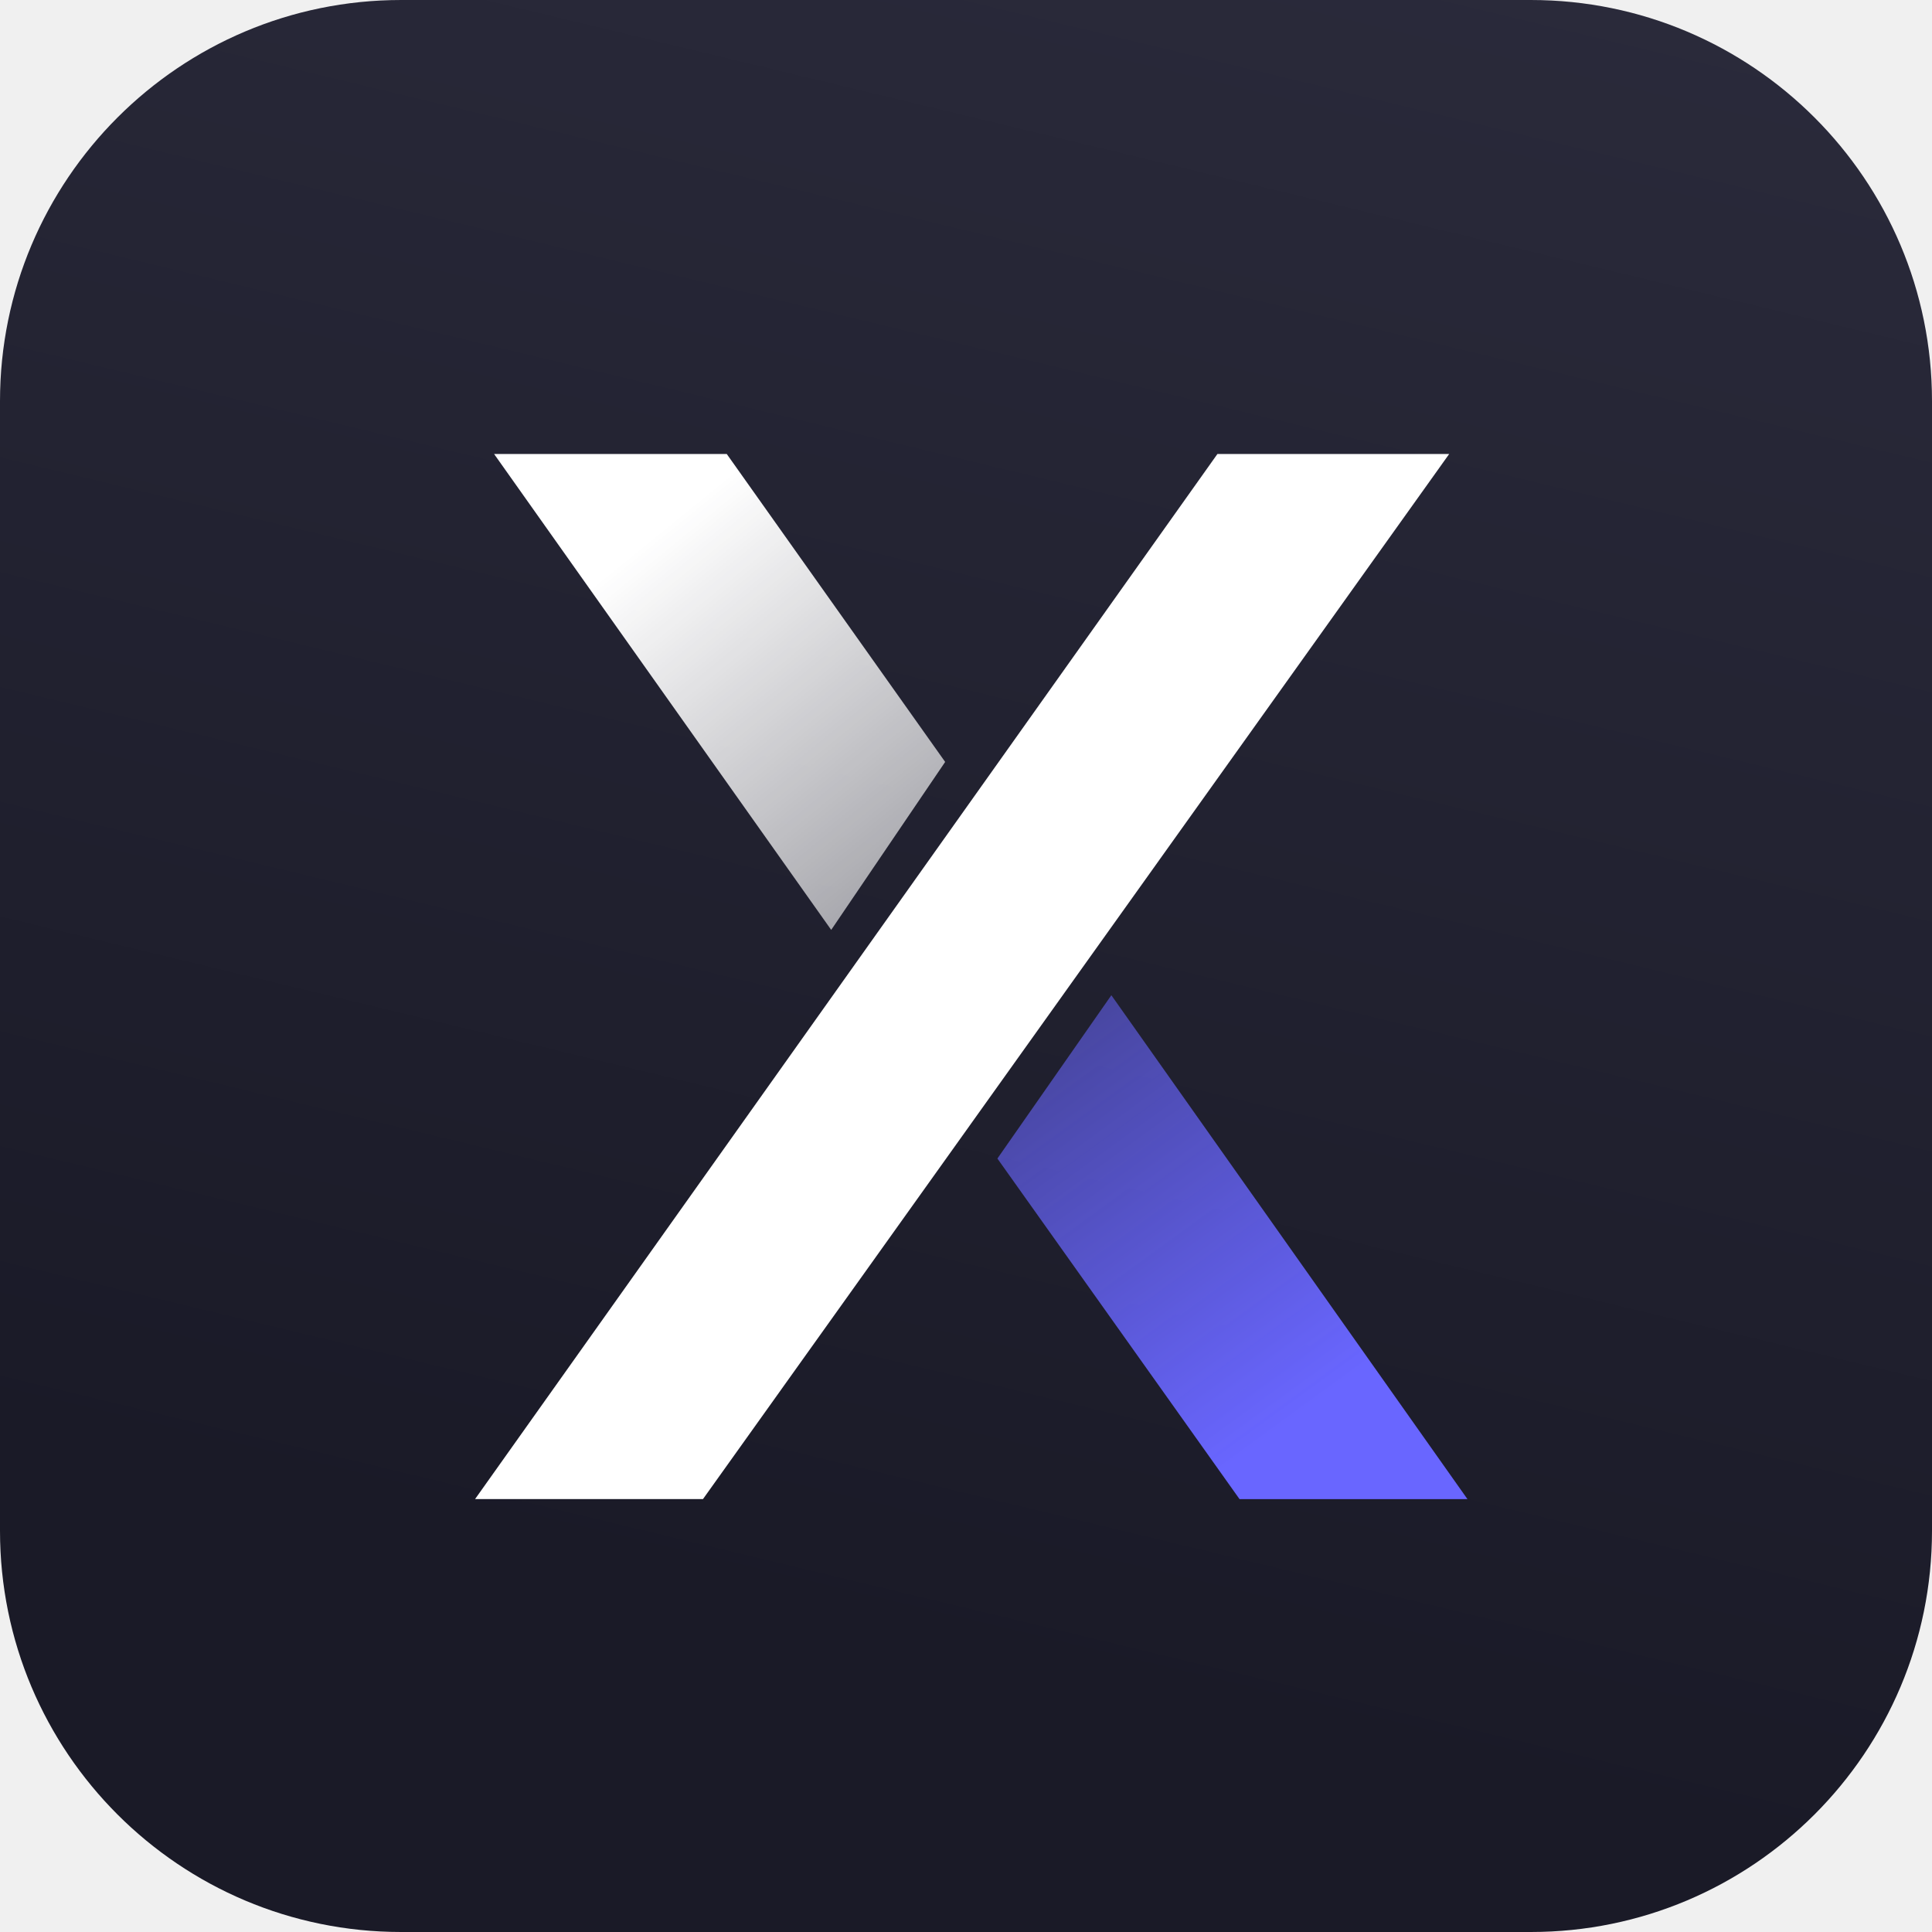
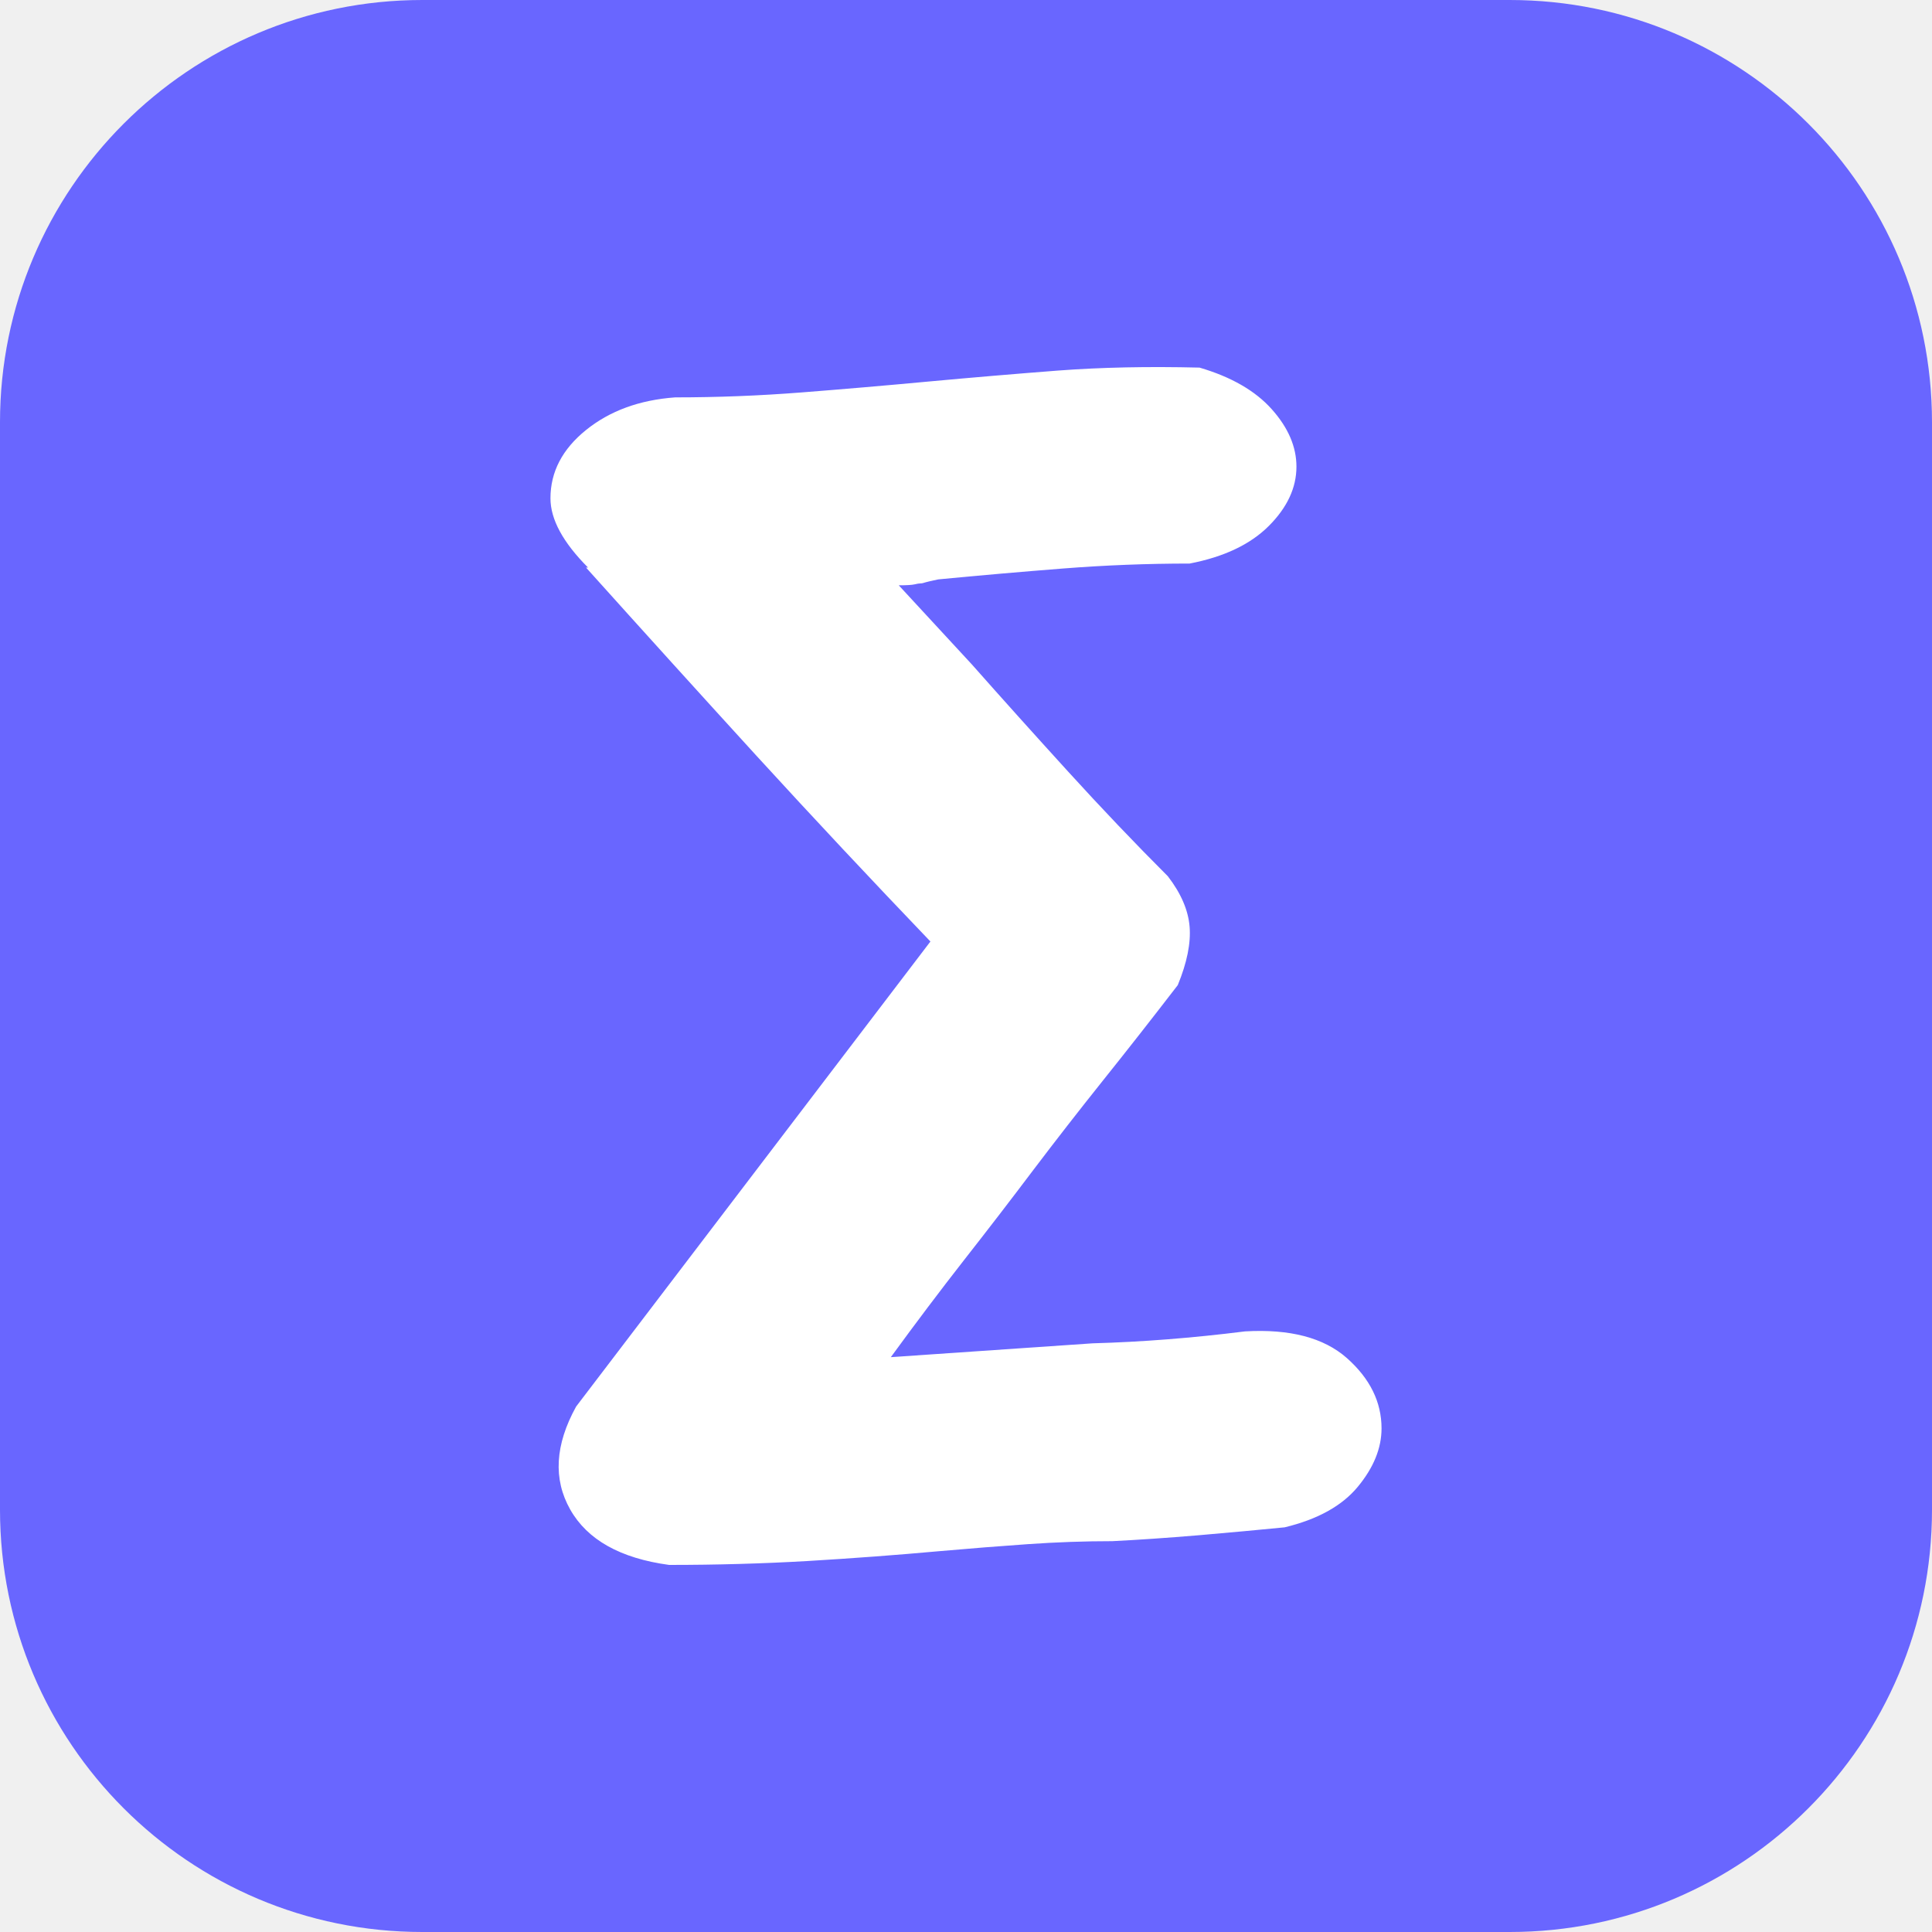
- <svg xmlns="http://www.w3.org/2000/svg" width="183" height="183" viewBox="0 0 183 183" fill="none">
-   <rect width="183" height="183" rx="38" fill="url(#paint0_linear_3381_483)" />
-   <path d="M115.316 43L45 141.992H66.588L137.269 43H115.316Z" fill="white" />
-   <path d="M68.837 43L89.526 72.17L78.732 88.08L46.799 43H68.837Z" fill="url(#paint1_linear_3381_483)" />
-   <path d="M117.411 142L94.474 109.737L105.268 94.268L139 142H117.411Z" fill="url(#paint2_linear_3381_483)" />
-   <defs>
-     <linearGradient id="paint0_linear_3381_483" x1="147.5" y1="-24.5" x2="103" y2="160.5" gradientUnits="userSpaceOnUse">
-       <stop stop-color="#2C2C3D" />
-       <stop offset="1" stop-color="#1A1A27" />
-     </linearGradient>
-     <linearGradient id="paint1_linear_3381_483" x1="63.89" y1="49.188" x2="92.895" y2="84.82" gradientUnits="userSpaceOnUse">
-       <stop stop-color="white" />
-       <stop offset="1" stop-color="white" stop-opacity="0.55" />
-     </linearGradient>
-     <linearGradient id="paint2_linear_3381_483" x1="122.359" y1="134.487" x2="86.787" y2="85.686" gradientUnits="userSpaceOnUse">
-       <stop stop-color="#6966FF" />
-       <stop offset="1" stop-color="#6966FF" stop-opacity="0.36" />
-     </linearGradient>
-   </defs>
+ <svg xmlns="http://www.w3.org/2000/svg" width="183" height="183" viewBox="0 0 183 183">
+   <rect width="183" height="183" rx="40" fill="#6966FF" />
+   <path fill="#FFFFFF" d="M113.62 34.82Q118.12 36.14 120.46 38.76Q122.80 41.38 122.80 44.20Q122.80 47.20 120.18 49.82Q117.56 52.44 112.68 53.38Q106.68 53.38 100.68 53.85Q94.69 54.32 88.88 54.88Q87.94 55.07 87.66 55.16Q87.38 55.26 87.19 55.26Q87.00 55.26 86.63 55.35Q86.25 55.44 85.13 55.44L92.06 62.94Q96.37 67.81 101.15 73.06Q105.93 78.31 110.62 83.00Q112.49 85.43 112.68 87.78Q112.87 90.12 111.56 93.31Q107.81 98.18 104.43 102.40Q101.06 106.62 97.87 110.83Q94.69 115.05 91.31 119.36Q87.94 123.67 84.38 128.55L103.50 127.24Q110.43 127.05 117.93 126.11Q124.30 125.74 127.58 128.64Q130.86 131.55 130.86 135.30Q130.86 138.11 128.61 140.83Q126.37 143.54 121.68 144.67Q117.93 145.04 113.53 145.42Q109.12 145.79 105.37 145.98Q101.43 145.98 97.40 146.26Q93.37 146.54 89.06 146.92Q82.88 147.48 76.50 147.86Q70.13 148.23 63.38 148.23Q56.45 147.29 54.01 142.98Q51.57 138.67 54.57 133.23L88.13 89.18Q79.69 80.37 71.72 71.66Q63.76 62.94 55.51 53.76H55.70Q52.14 50.19 52.14 47.20Q52.14 43.45 55.51 40.73Q58.88 38.01 63.95 37.64Q69.94 37.64 75.94 37.17Q81.94 36.70 87.94 36.14Q94.12 35.57 100.22 35.10Q106.31 34.64 113.62 34.82Z" />
</svg>
